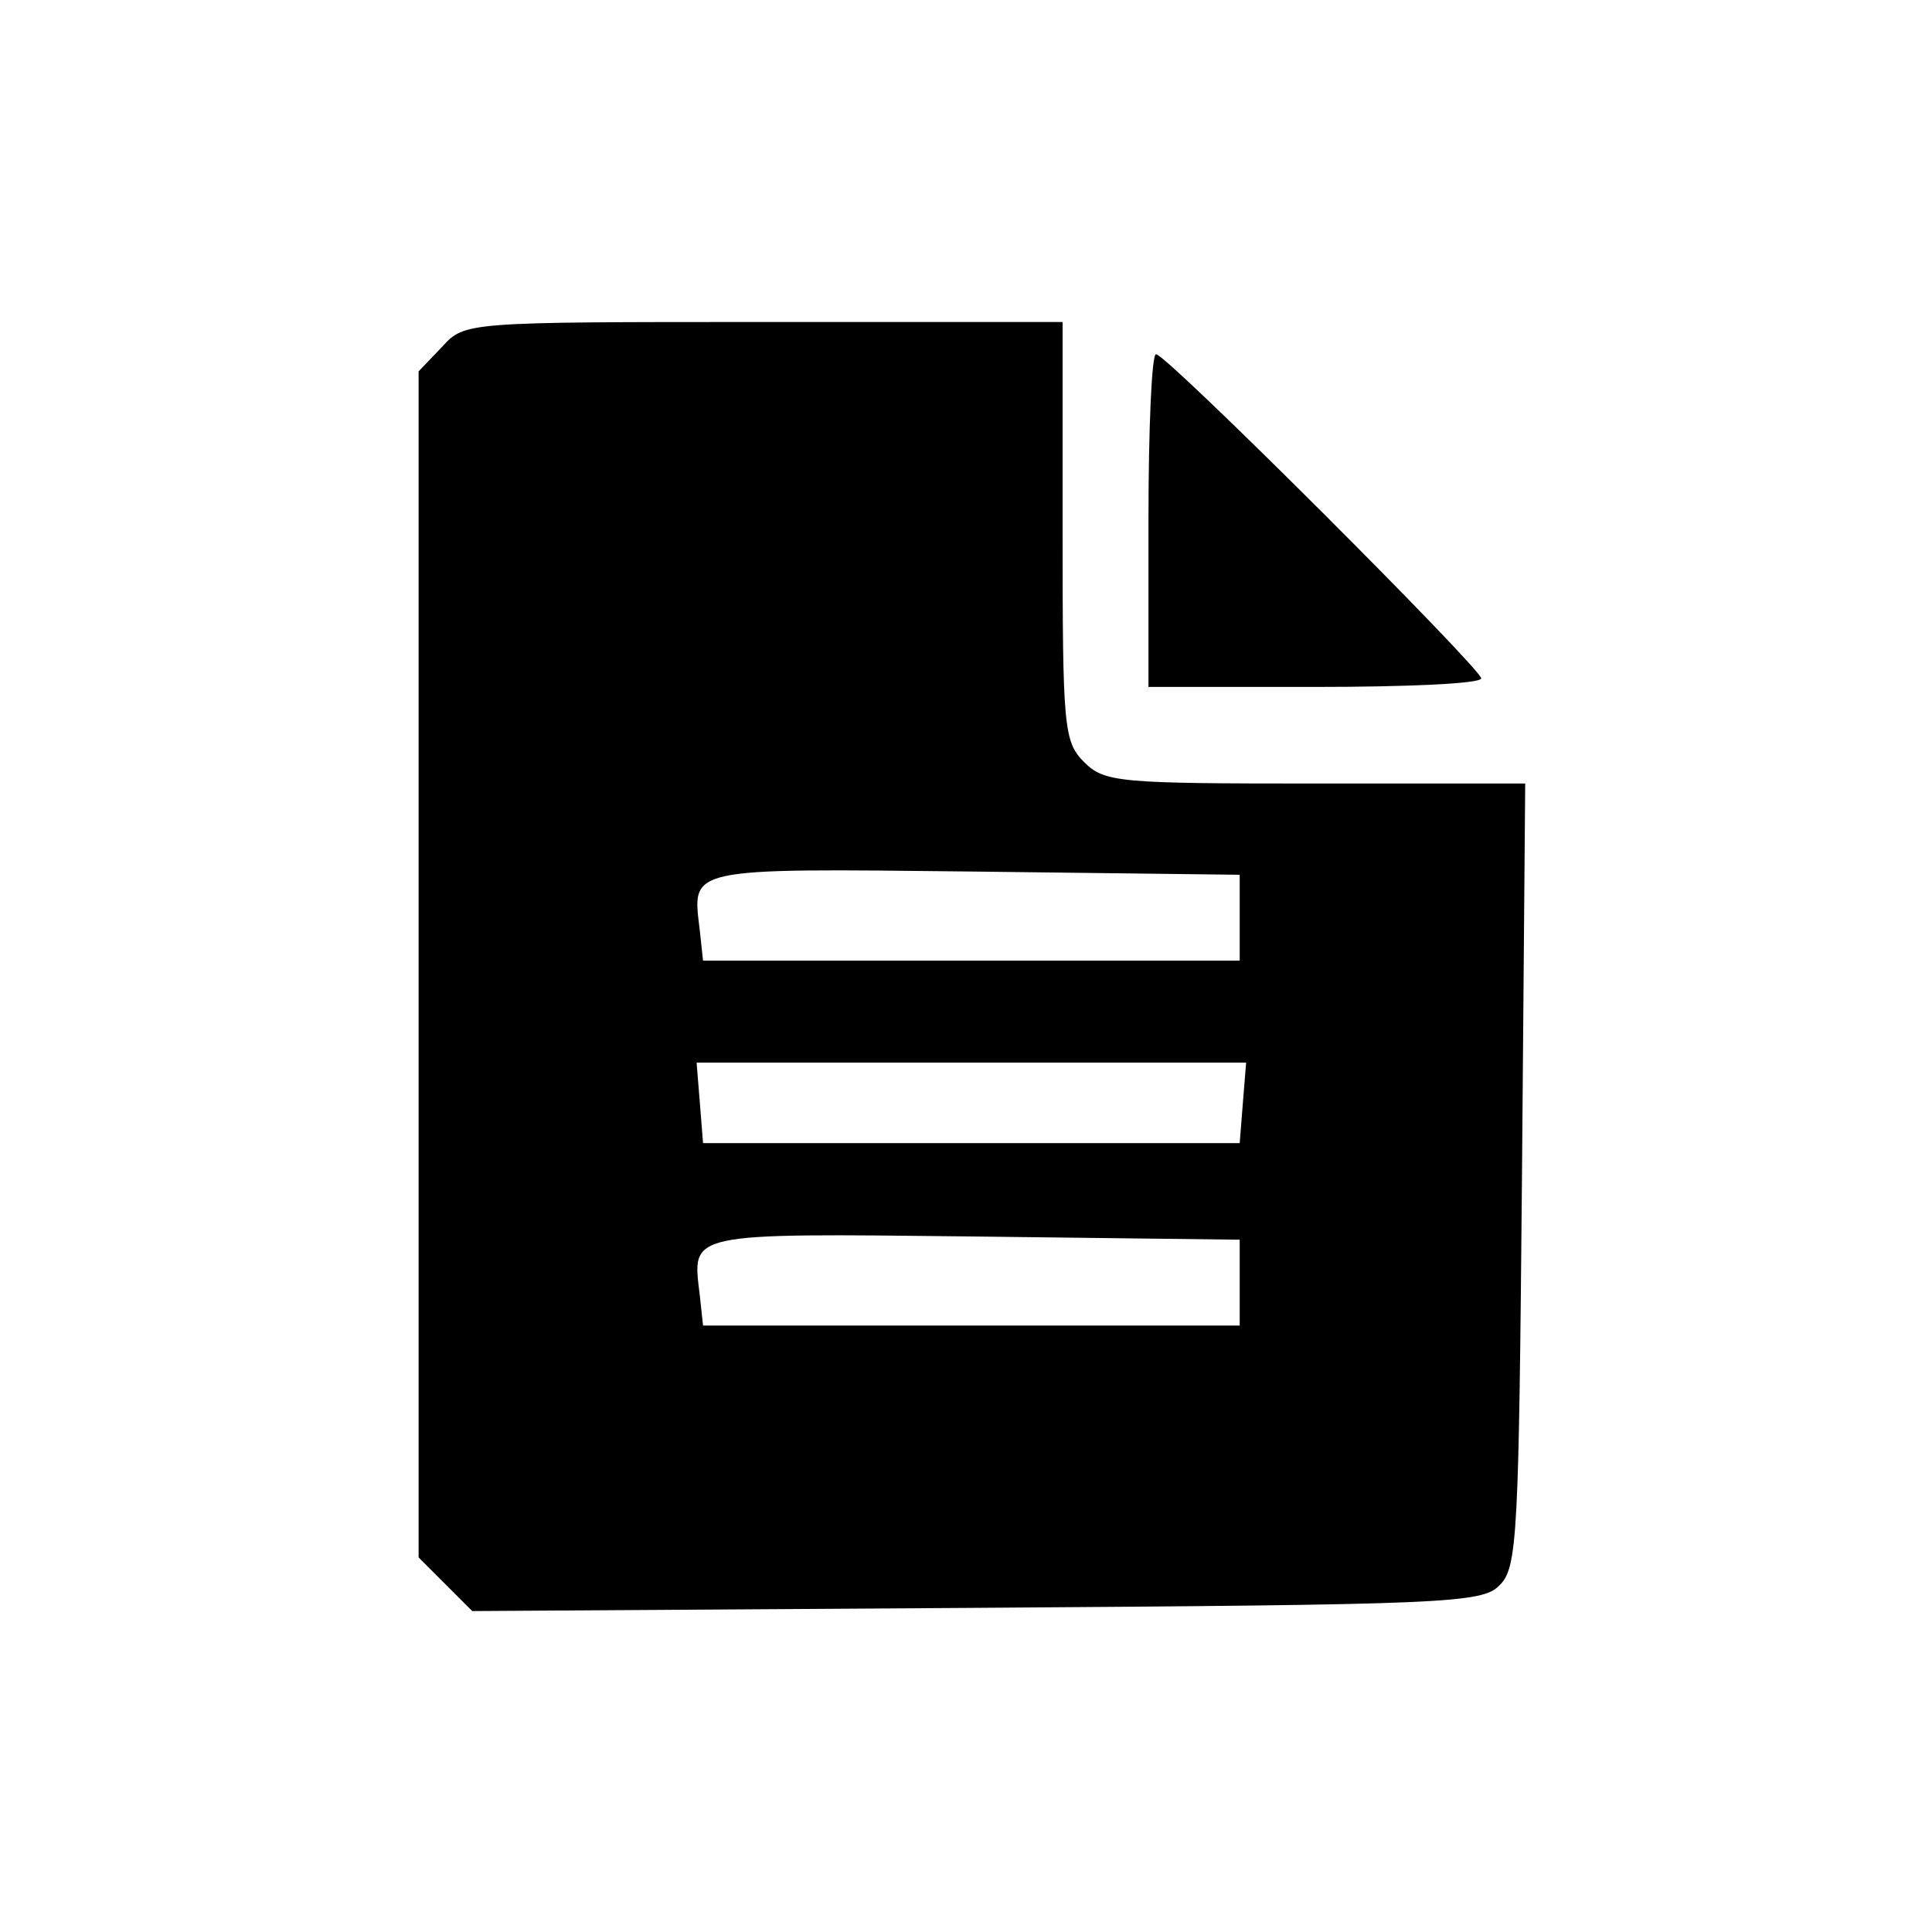
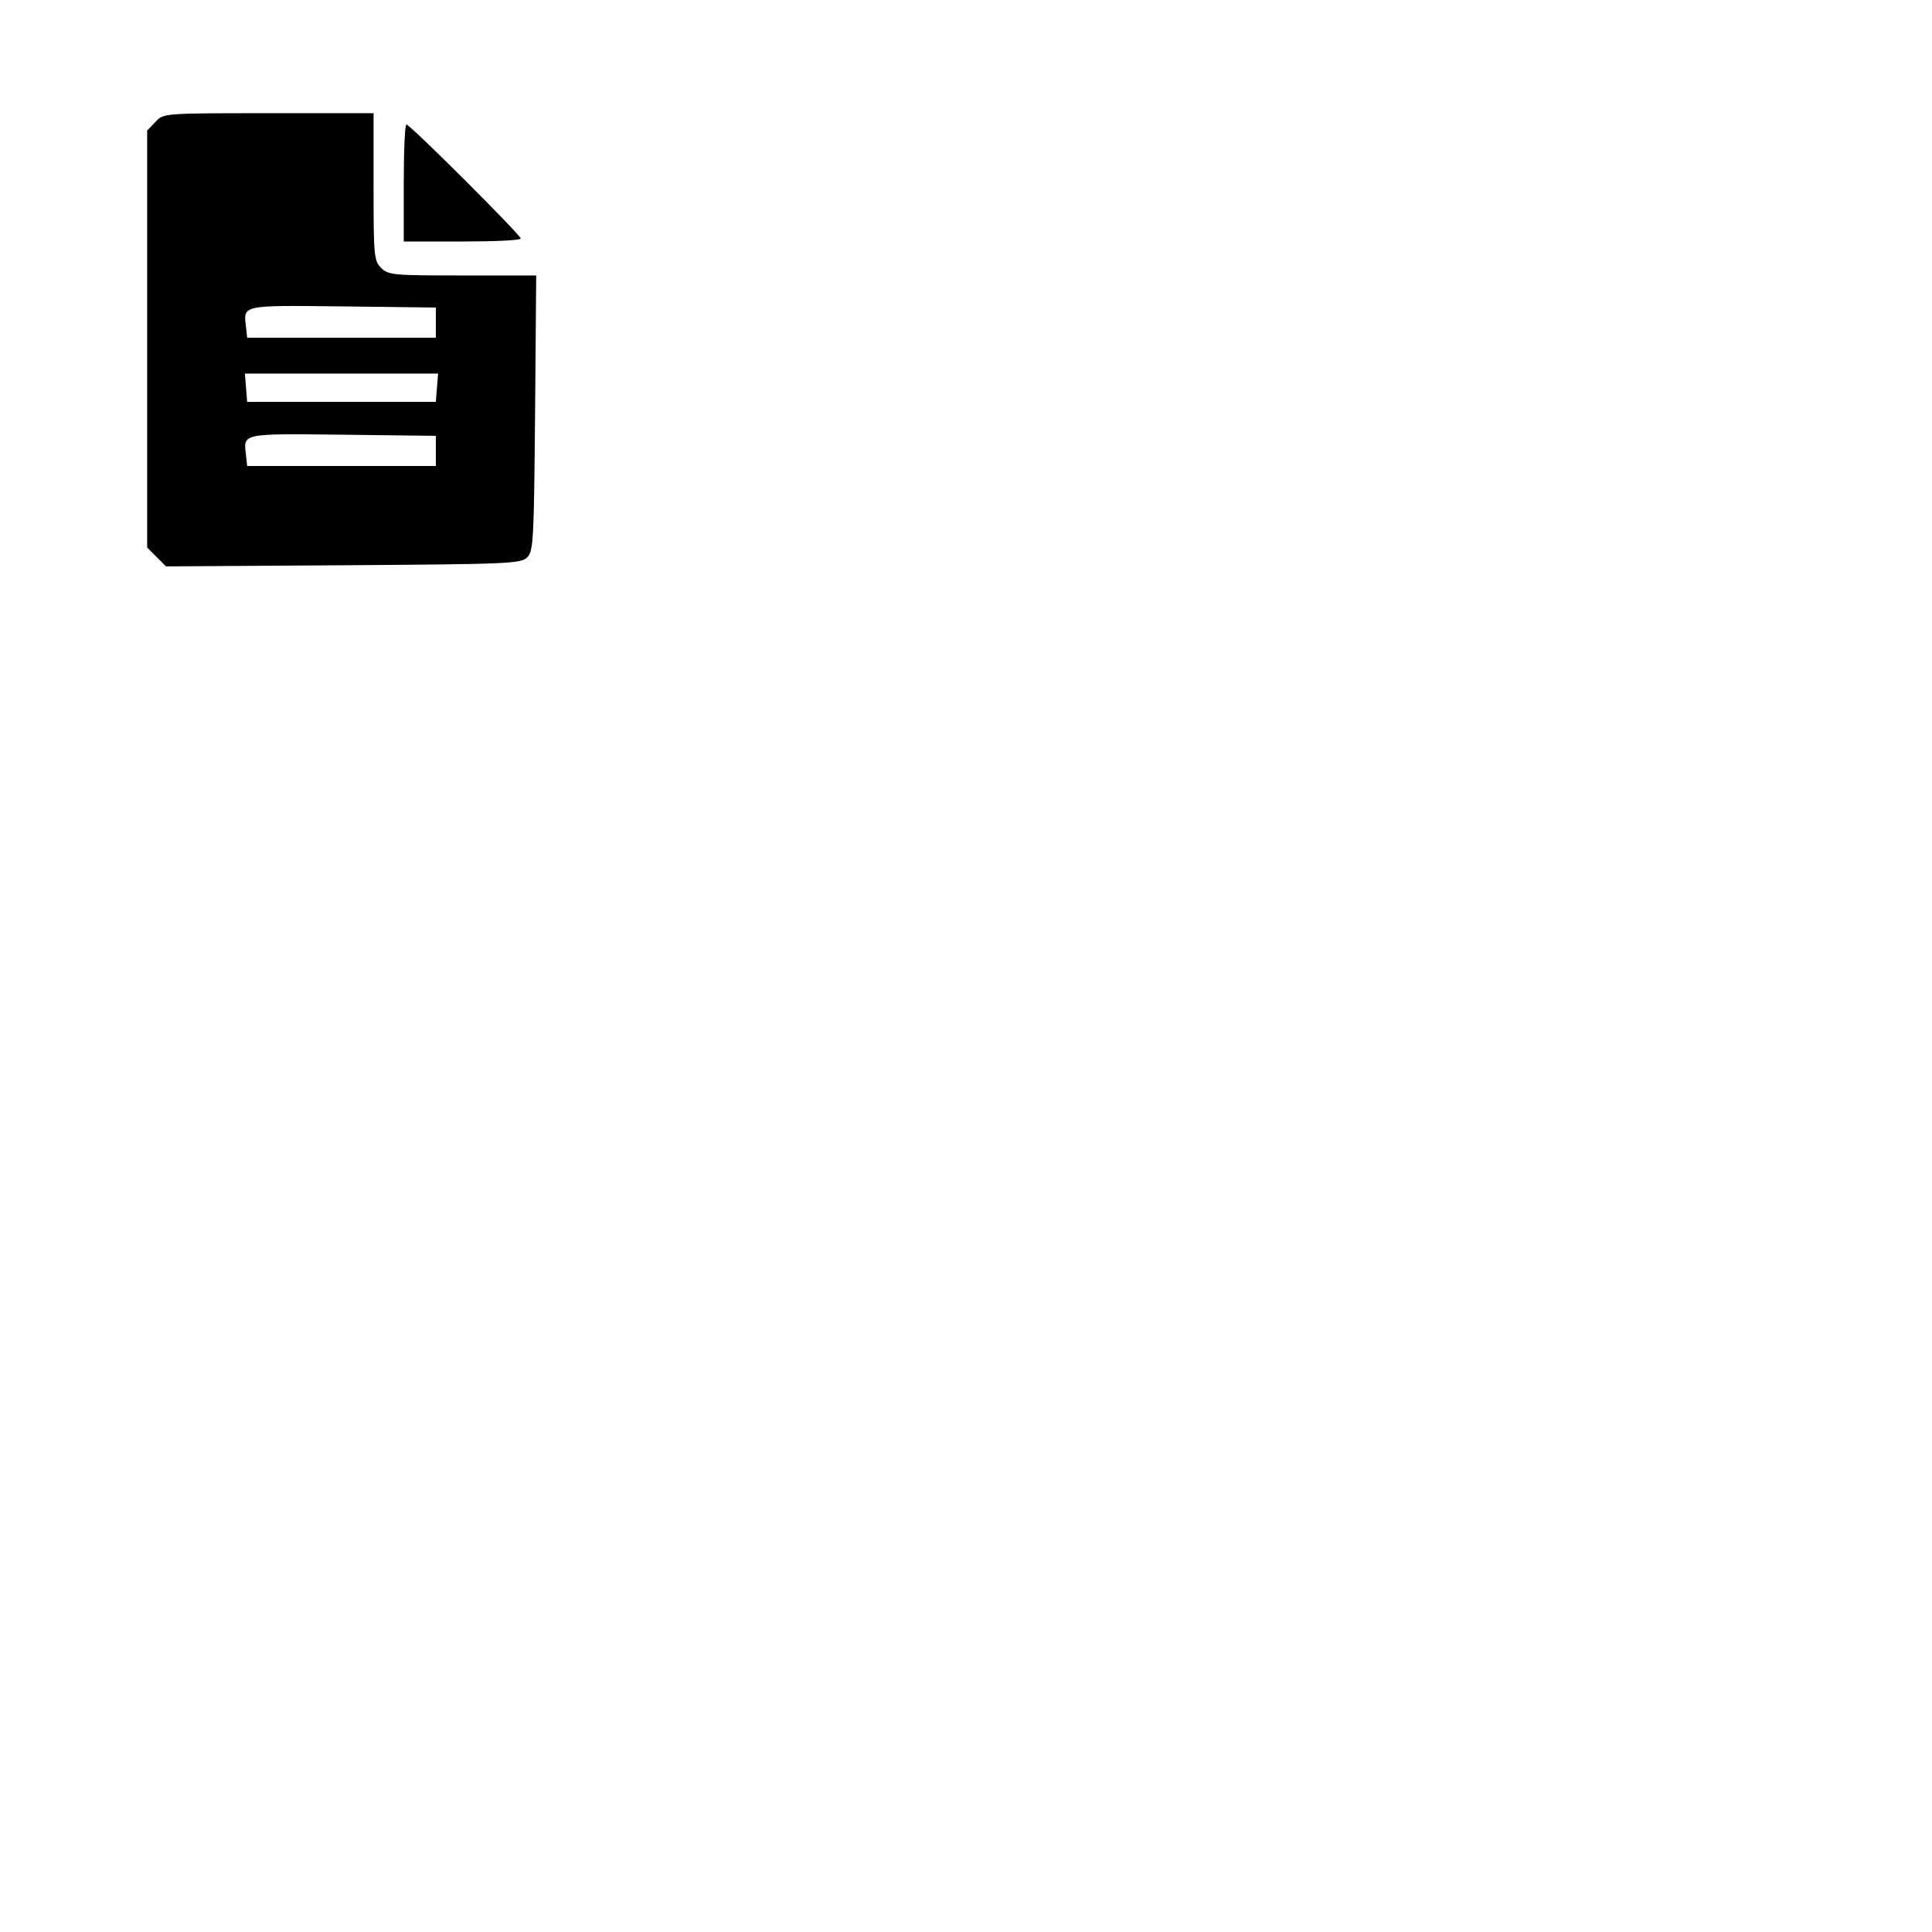
- <svg xmlns="http://www.w3.org/2000/svg" version="1.0" width="180pt" height="180pt" viewBox="0 0 180 180" preserveAspectRatio="xMidYMid meet">
+ <svg xmlns="http://www.w3.org/2000/svg" version="1.0" width="24pt" height="24pt" viewBox="0 0 512 512" preserveAspectRatio="xMidYMid meet">
  <g transform="translate(0,180) scale(0.1,-0.1)" fill="#000000" stroke="none">
    <path d="M412 1477 l-22 -23 0 -553 0 -552 25 -25 25 -25 469 3 c436 3 472 4 488 21 17 16 18 48 21 382 l3 365 -196 0 c-182 0 -196 1 -215 20 -19 19 -20 33 -20 215 l0 195 -278 0 c-278 0 -279 0 -300 -23z m743 -532 l0 -40 -250 0 -250 0 -3 28 c-7 59 -15 58 255 55 l248 -3 0 -40z m3 -172 l-3 -38 -250 0 -250 0 -3 38 -3 37 256 0 256 0 -3 -37z m-3 -168 l0 -40 -250 0 -250 0 -3 28 c-7 59 -15 58 255 55 l248 -3 0 -40z" />
    <path d="M1070 1315 l0 -155 155 0 c85 0 155 3 155 8 0 9 -293 302 -303 302 -4 0 -7 -70 -7 -155z" />
  </g>
</svg>
